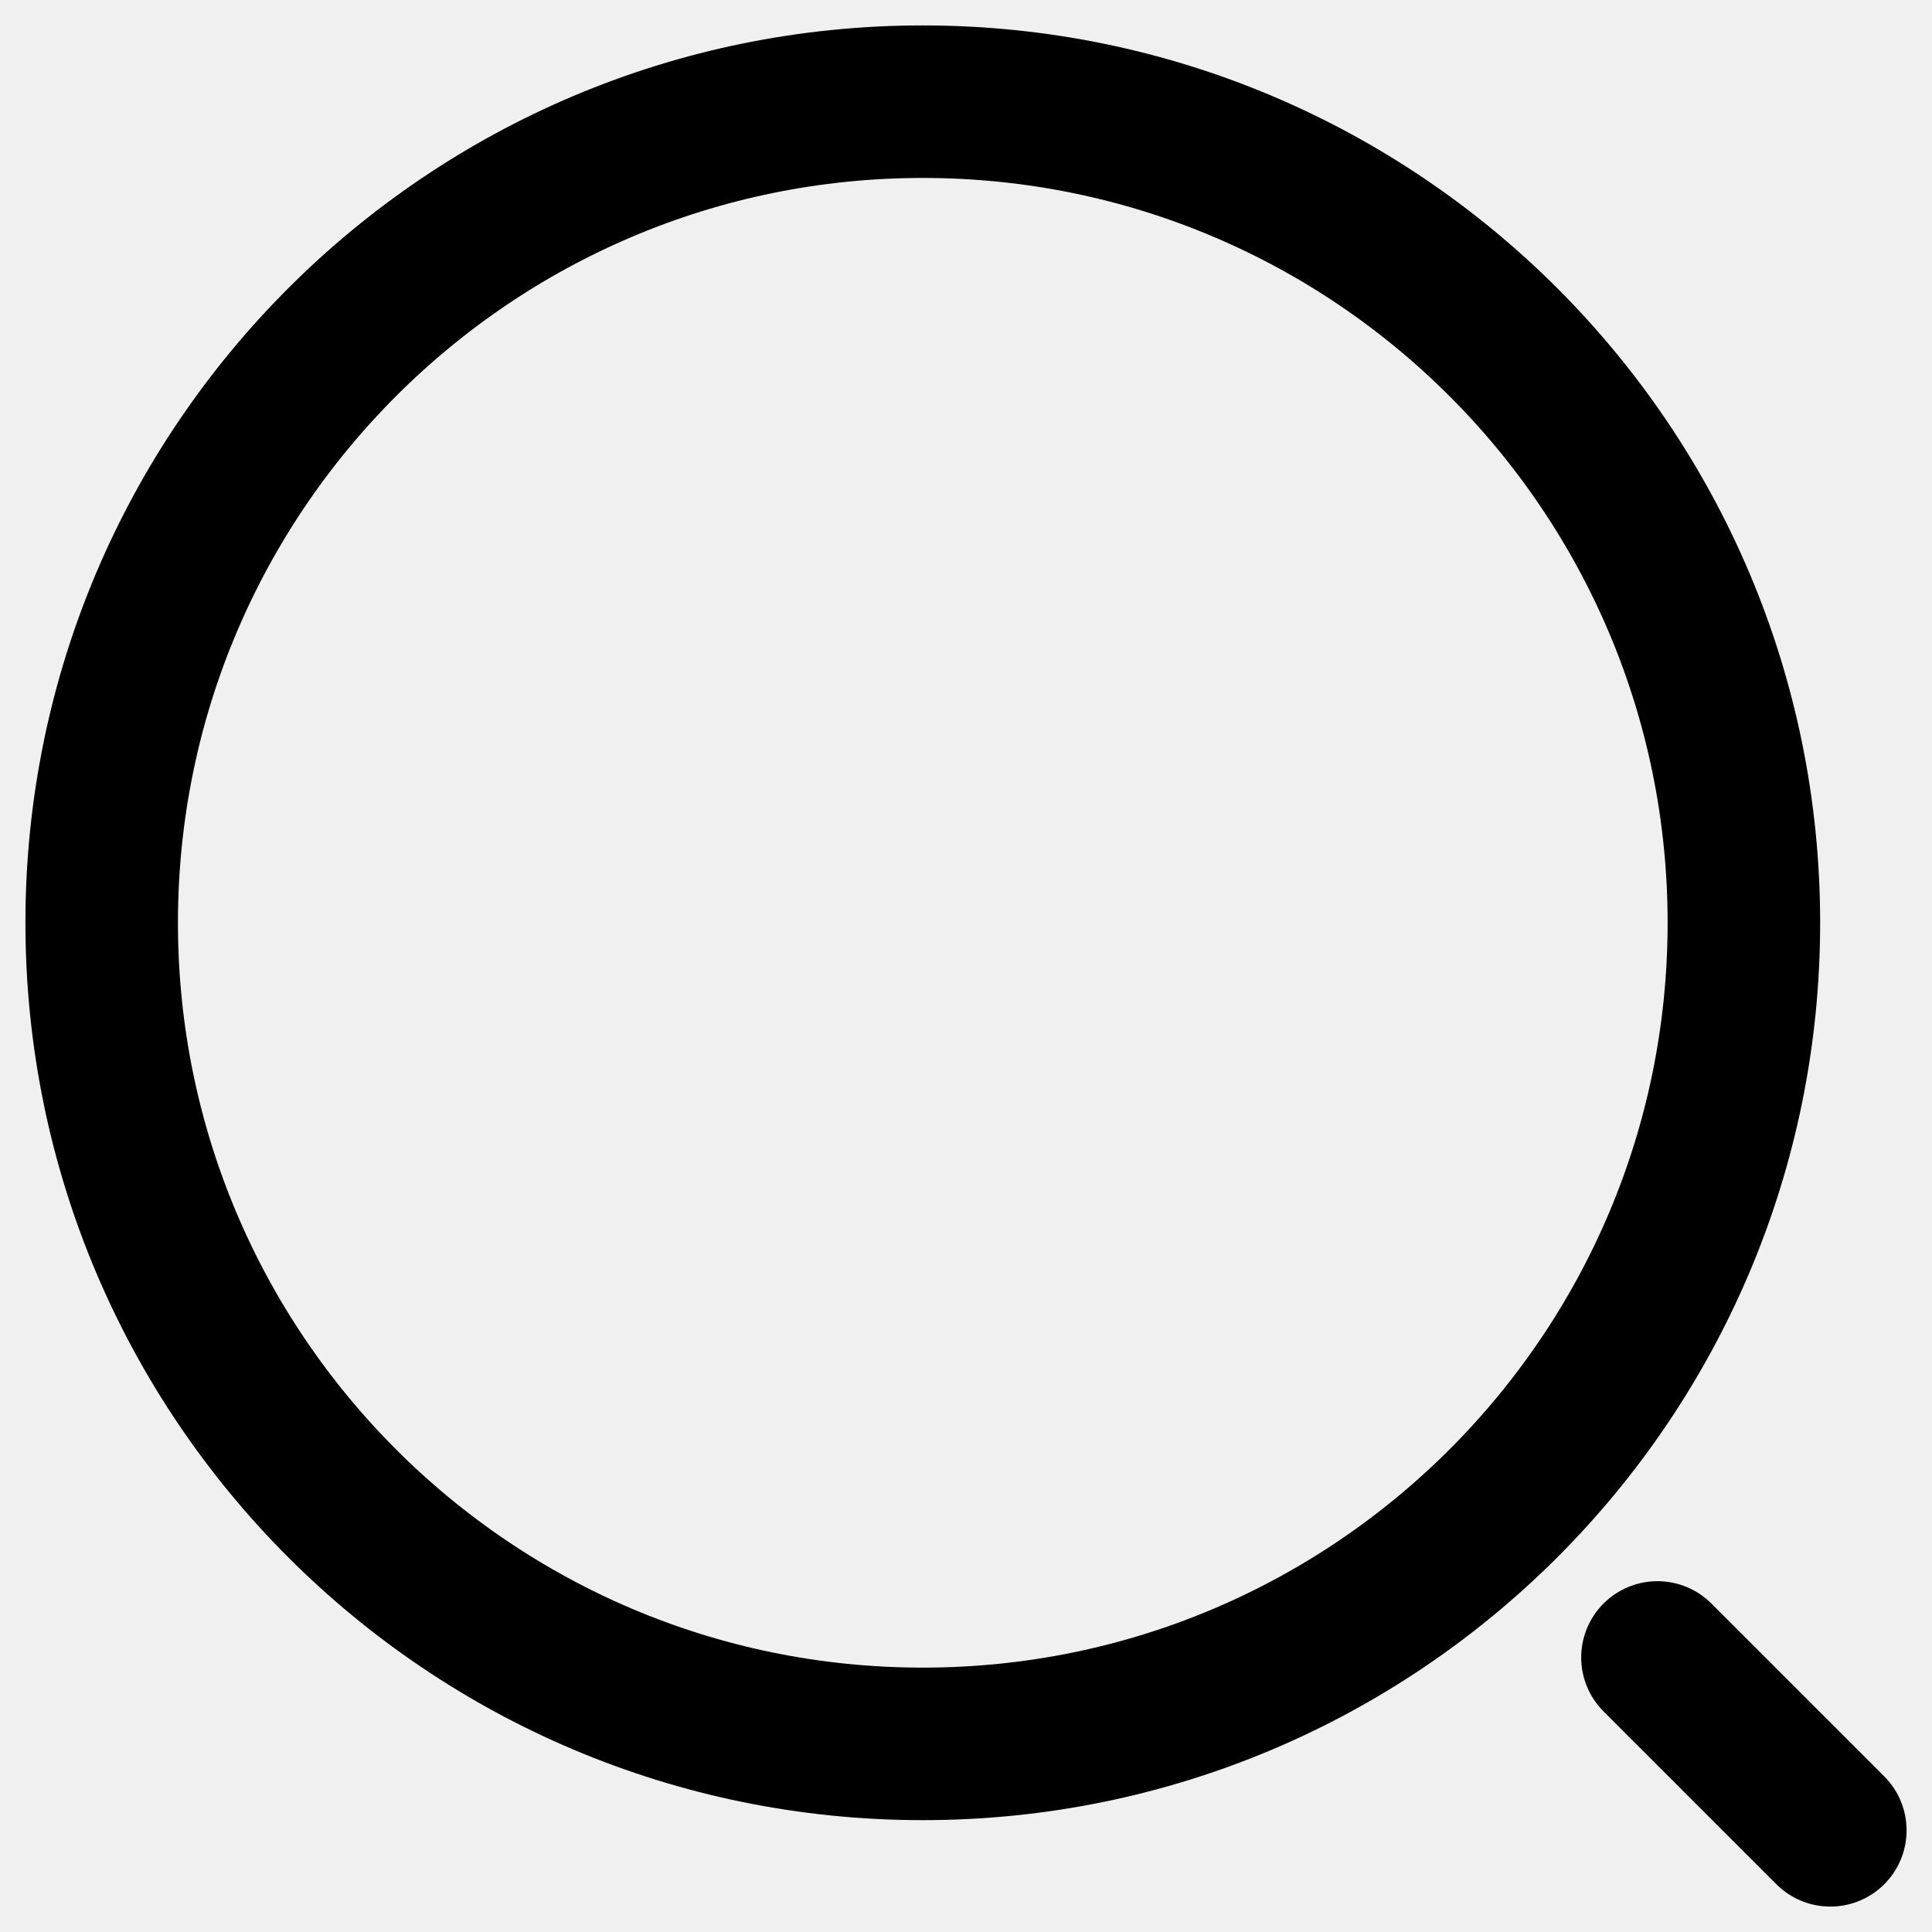
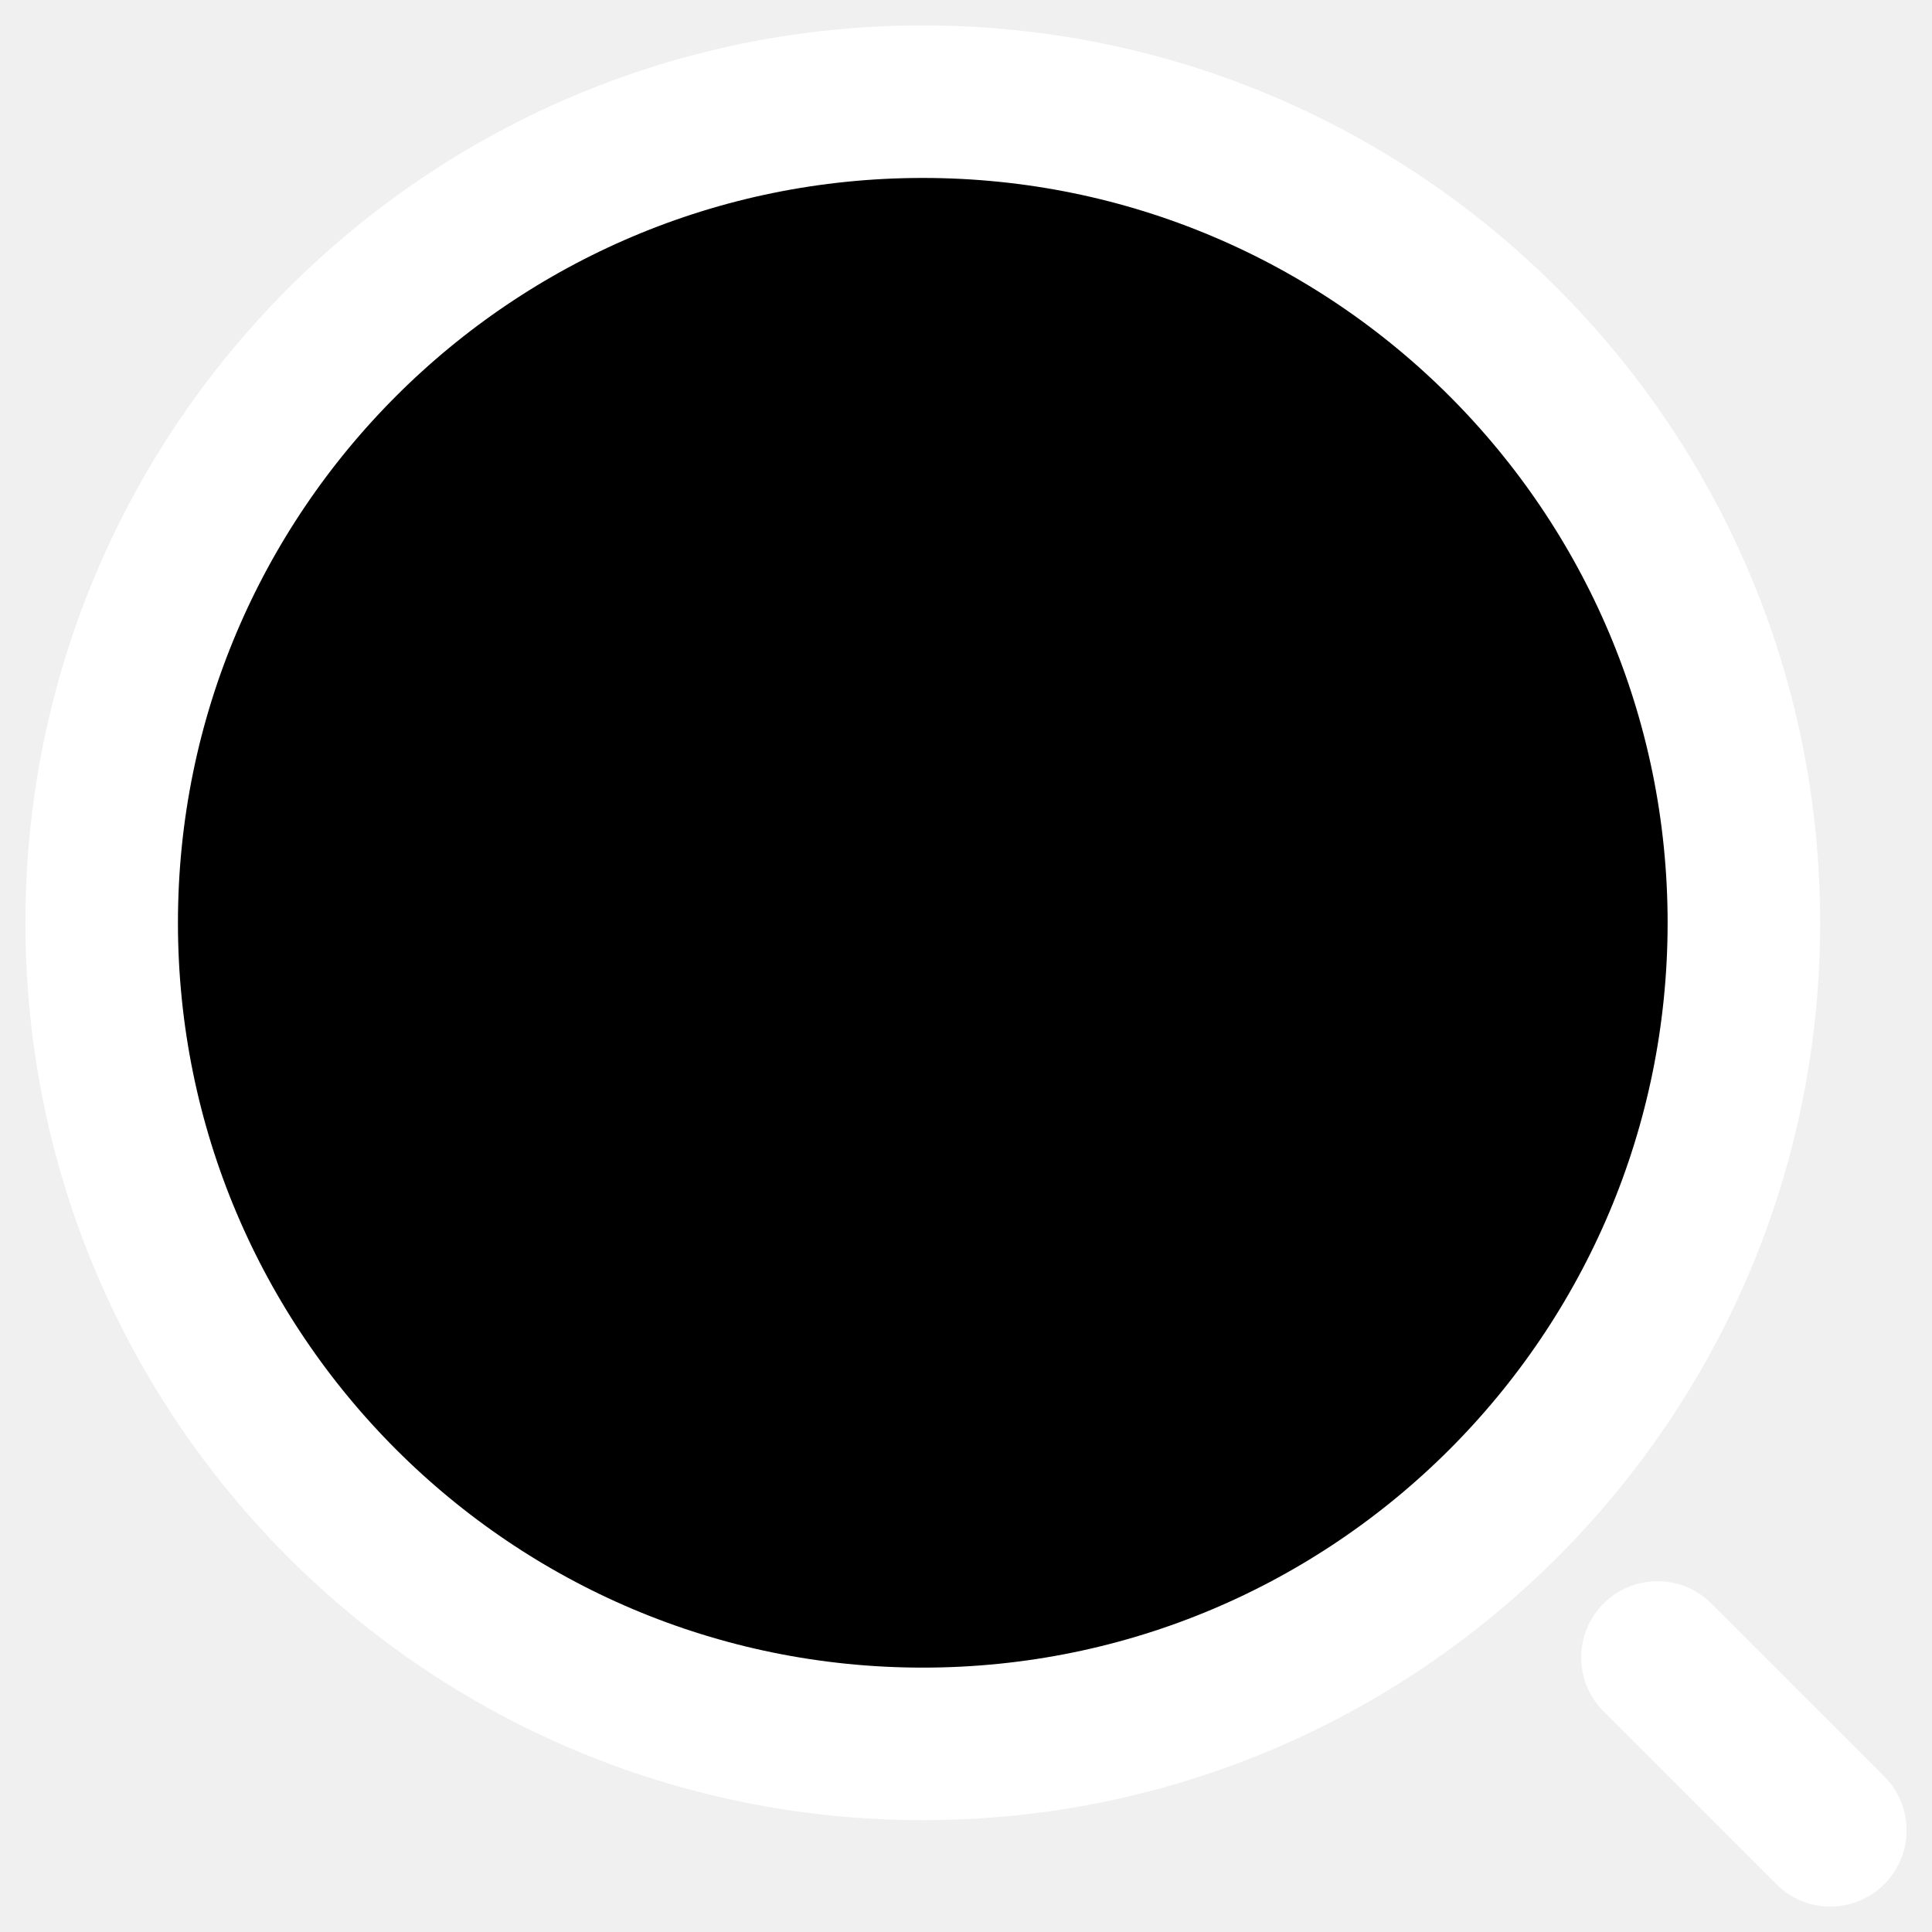
- <svg xmlns="http://www.w3.org/2000/svg" width="19" height="19" viewBox="0 0 19 19" fill="none">
-   <path d="M9.075 17.15C13.535 17.15 17.15 13.535 17.15 9.075C17.15 4.615 13.535 1 9.075 1C4.615 1 1 4.615 1 9.075C1 13.535 4.615 17.15 9.075 17.15Z" stroke="black" stroke-width="1.5" stroke-linecap="round" stroke-linejoin="round" />
-   <path d="M18 18L16.3 16.3" stroke="black" stroke-width="1.5" stroke-linecap="round" stroke-linejoin="round" />
+ <svg xmlns="http://www.w3.org/2000/svg" width="21" height="21" viewBox="0 0 19 19" fill="black">
+   <path d="M9.075 17.15C13.535 17.15 17.15 13.535 17.15 9.075C17.15 4.615 13.535 1 9.075 1C4.615 1 1 4.615 1 9.075C1 13.535 4.615 17.15 9.075 17.15Z" stroke="white" stroke-width="1.5" stroke-linecap="round" stroke-linejoin="round" />
+   <path d="M18 18L16.3 16.3" stroke="white" stroke-width="1.5" stroke-linecap="round" stroke-linejoin="round" />
</svg>
